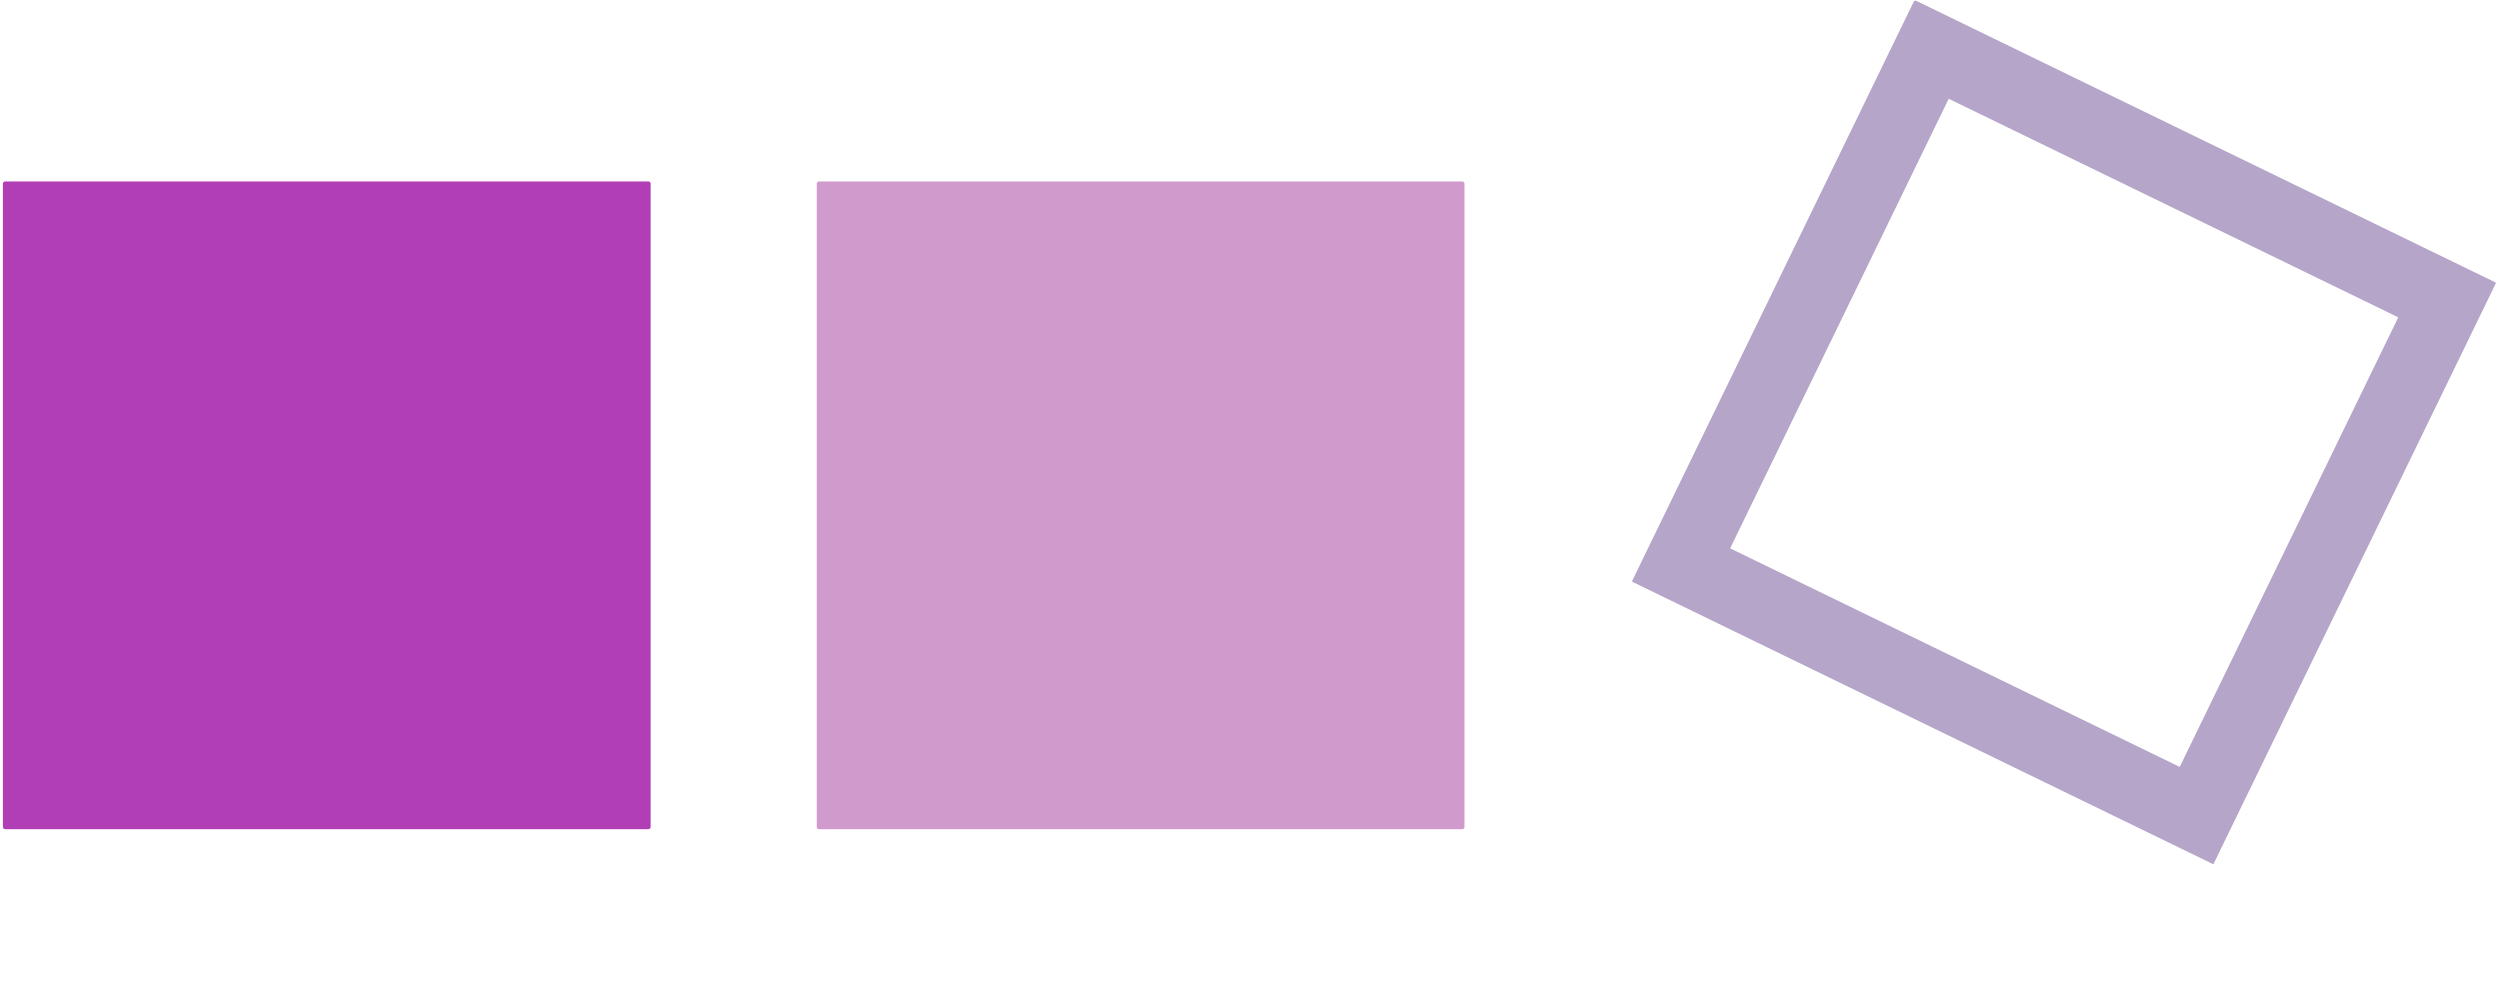
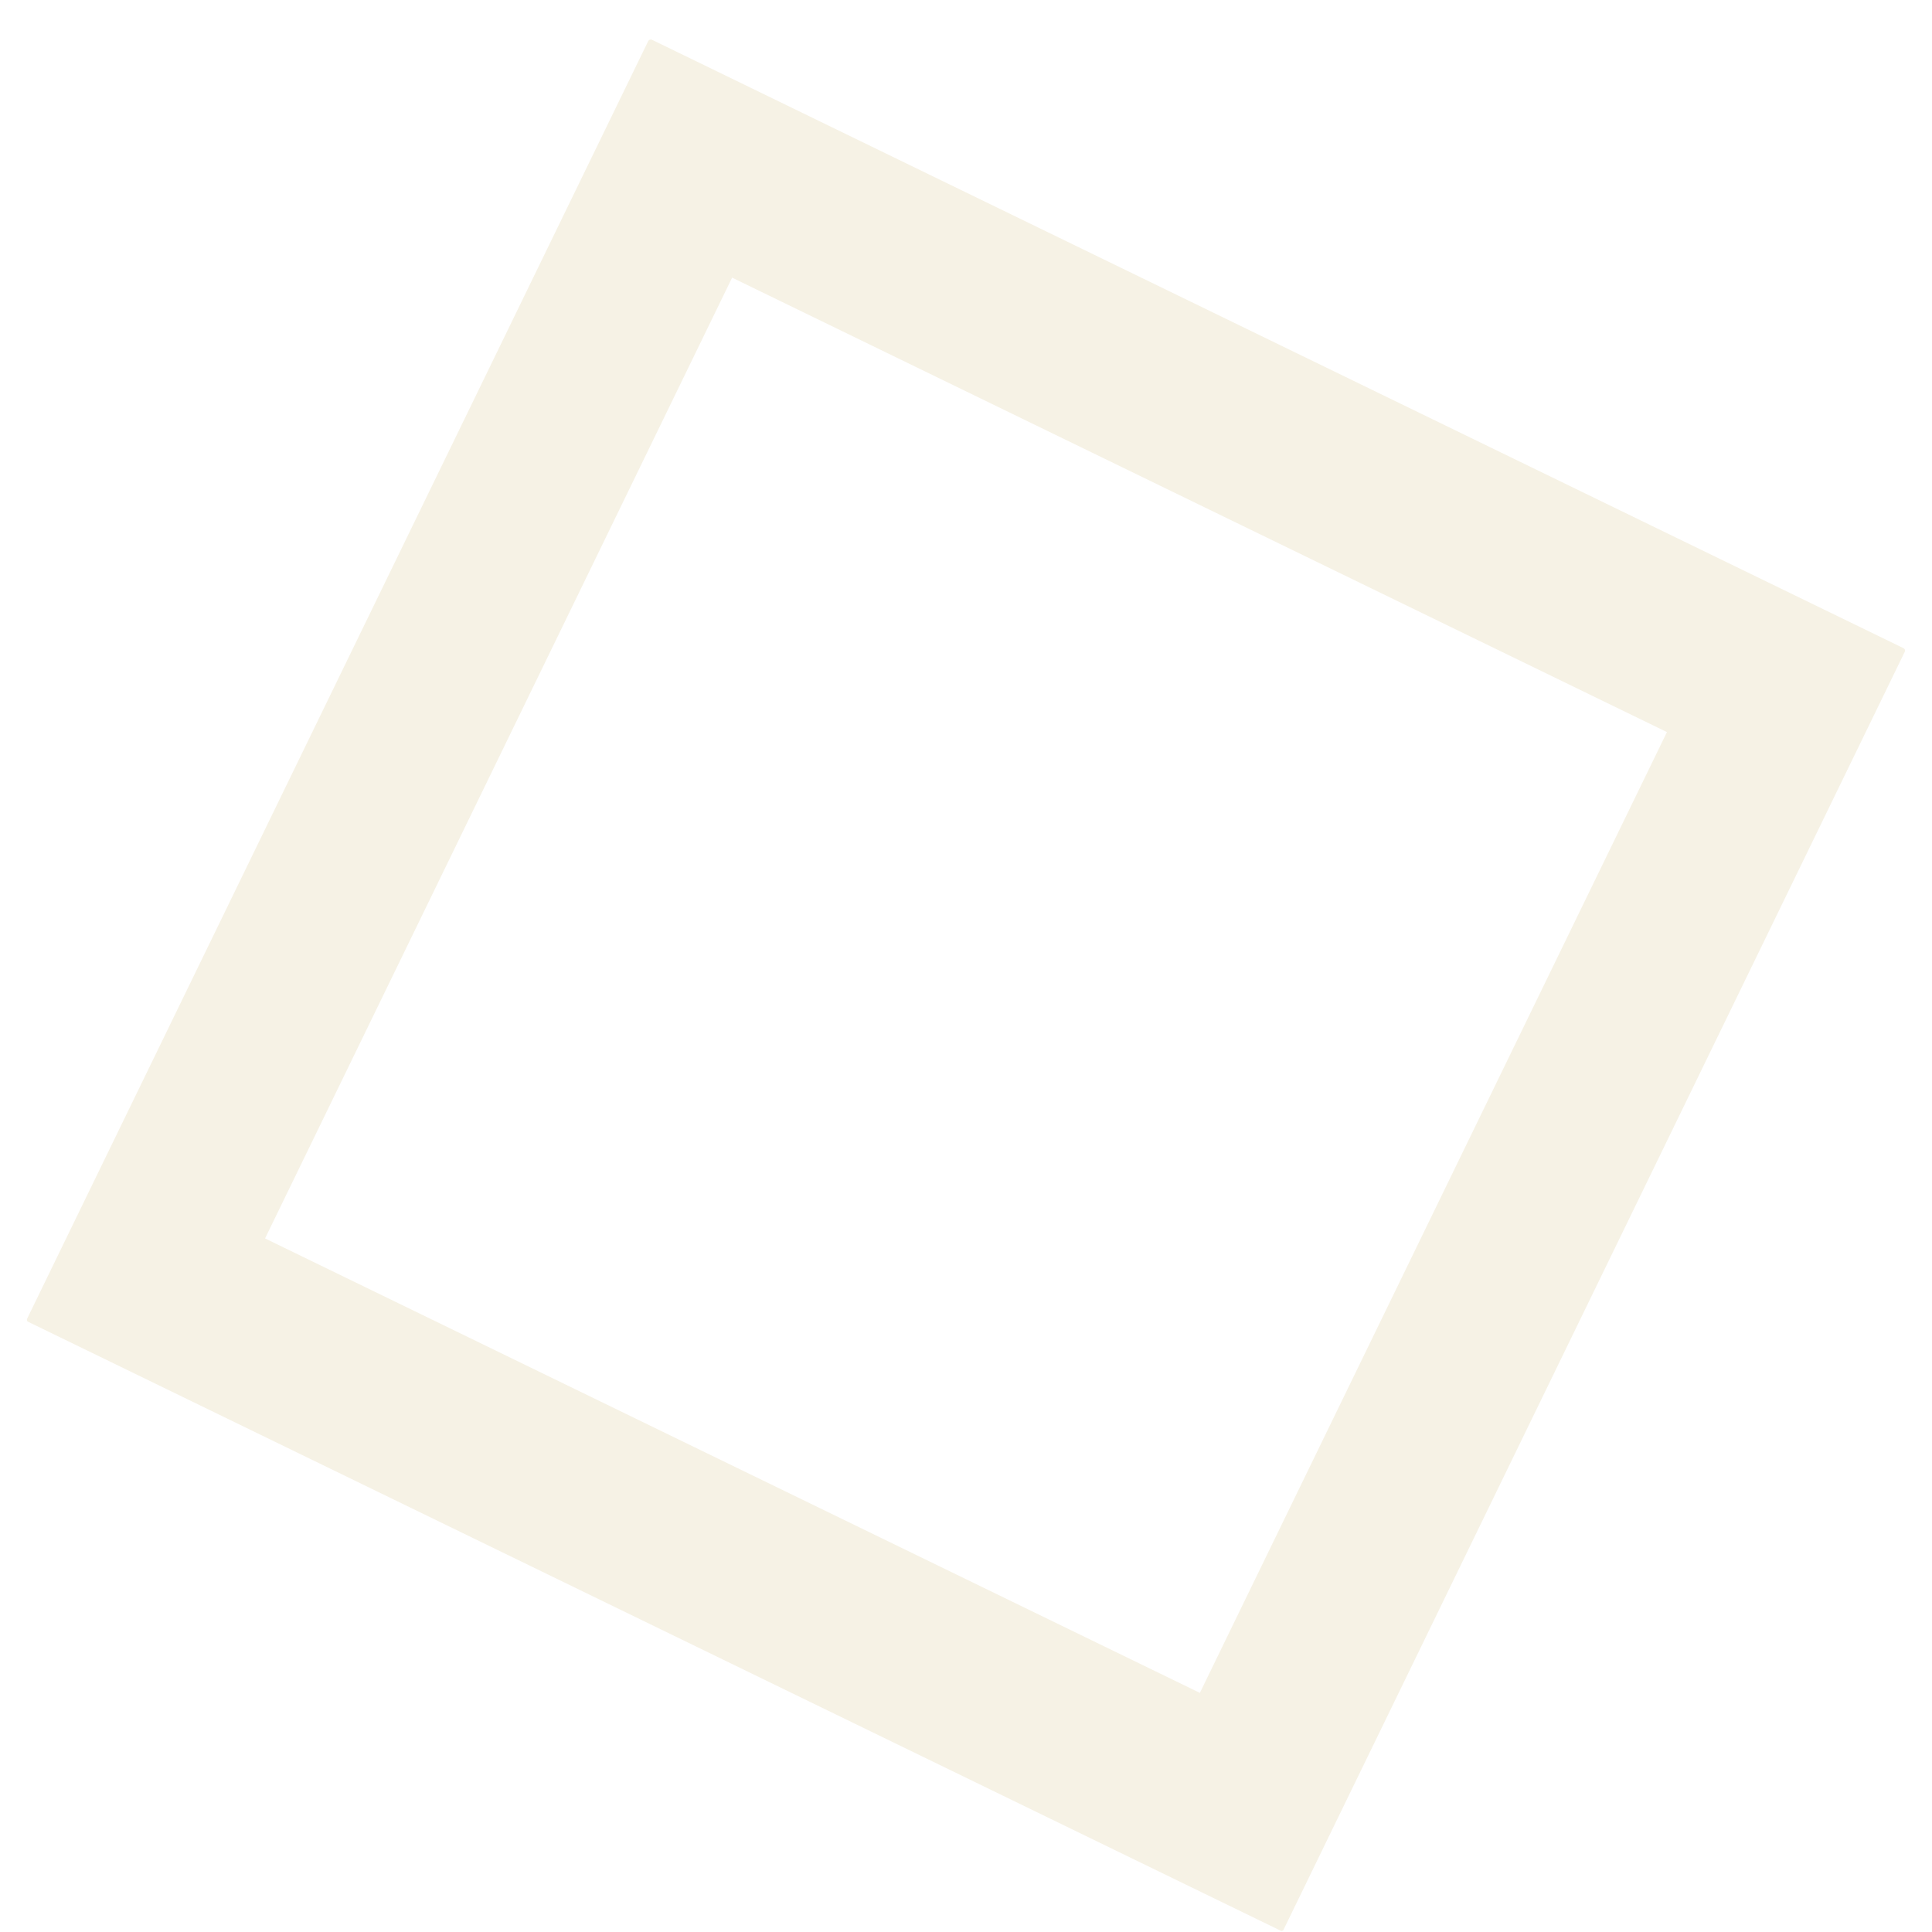
- <svg xmlns="http://www.w3.org/2000/svg" width="1080" zoomAndPan="magnify" viewBox="0 0 810 320.25" height="427" preserveAspectRatio="xMidYMid meet" version="1.0">
+ <svg xmlns="http://www.w3.org/2000/svg" width="1080" zoomAndPan="magnify" viewBox="0 0 810 810" height="1080" preserveAspectRatio="xMidYMid meet" version="1.0">
  <defs>
-     <clipPath id="ccd762facb">
-       <path d="M 0.945 58.797 L 210.805 58.797 L 210.805 268.656 L 0.945 268.656 Z M 0.945 58.797 " clip-rule="nonzero" />
+     <clipPath id="798038c731">
+       <path d="M 11 16 L 799 16 L 799 810 L 11 810 Z M 11 16 " clip-rule="nonzero" />
    </clipPath>
-     <clipPath id="94ab223d16">
-       <path d="M 1.652 58.797 L 210.102 58.797 C 210.285 58.797 210.465 58.871 210.598 59.004 C 210.73 59.137 210.805 59.316 210.805 59.504 L 210.805 267.953 C 210.805 268.141 210.73 268.32 210.598 268.449 C 210.465 268.582 210.285 268.656 210.102 268.656 L 1.652 268.656 C 1.465 268.656 1.285 268.582 1.152 268.449 C 1.02 268.32 0.945 268.141 0.945 267.953 L 0.945 59.504 C 0.945 59.316 1.02 59.137 1.152 59.004 C 1.285 58.871 1.465 58.797 1.652 58.797 Z M 1.652 58.797 " clip-rule="nonzero" />
+     <clipPath id="6aa2f2963b">
+       <path d="M 272.277 16.156 L 799.078 272.25 L 537.738 809.844 L 10.938 553.75 Z M 272.277 16.156 " clip-rule="nonzero" />
    </clipPath>
-     <clipPath id="4604427f67">
-       <path d="M 0.945 0.797 L 210.805 0.797 L 210.805 210.656 L 0.945 210.656 Z M 0.945 0.797 " clip-rule="nonzero" />
+     <clipPath id="9597df3d04">
+       <path d="M 272.281 16.16 L 803.234 274.27 L 538.668 818.492 L 7.719 560.383 Z M 272.281 16.16 " clip-rule="nonzero" />
    </clipPath>
-     <clipPath id="ae89da10fd">
-       <path d="M 1.652 0.797 L 210.102 0.797 C 210.285 0.797 210.465 0.871 210.598 1.004 C 210.73 1.137 210.805 1.316 210.805 1.504 L 210.805 209.953 C 210.805 210.141 210.73 210.32 210.598 210.449 C 210.465 210.582 210.285 210.656 210.102 210.656 L 1.652 210.656 C 1.465 210.656 1.285 210.582 1.152 210.449 C 1.02 210.32 0.945 210.141 0.945 209.953 L 0.945 1.504 C 0.945 1.316 1.02 1.137 1.152 1.004 C 1.285 0.871 1.465 0.797 1.652 0.797 Z M 1.652 0.797 " clip-rule="nonzero" />
-     </clipPath>
-     <clipPath id="01c52fe844">
-       <rect x="0" width="211" y="0" height="211" />
-     </clipPath>
-     <clipPath id="9c628a3659">
-       <path d="M 264.629 58.797 L 474.488 58.797 L 474.488 268.656 L 264.629 268.656 Z M 264.629 58.797 " clip-rule="nonzero" />
-     </clipPath>
-     <clipPath id="db198bc4a0">
-       <path d="M 265.336 58.797 L 473.781 58.797 C 473.969 58.797 474.148 58.871 474.281 59.004 C 474.414 59.137 474.488 59.316 474.488 59.504 L 474.488 267.953 C 474.488 268.141 474.414 268.32 474.281 268.449 C 474.148 268.582 473.969 268.656 473.781 268.656 L 265.336 268.656 C 265.148 268.656 264.969 268.582 264.836 268.449 C 264.703 268.32 264.629 268.141 264.629 267.953 L 264.629 59.504 C 264.629 59.316 264.703 59.137 264.836 59.004 C 264.969 58.871 265.148 58.797 265.336 58.797 Z M 265.336 58.797 " clip-rule="nonzero" />
-     </clipPath>
-     <clipPath id="6855f3f46e">
-       <path d="M 0.629 0.797 L 210.488 0.797 L 210.488 210.656 L 0.629 210.656 Z M 0.629 0.797 " clip-rule="nonzero" />
-     </clipPath>
-     <clipPath id="90a49945d4">
-       <path d="M 1.336 0.797 L 209.781 0.797 C 209.969 0.797 210.148 0.871 210.281 1.004 C 210.414 1.137 210.488 1.316 210.488 1.504 L 210.488 209.953 C 210.488 210.141 210.414 210.32 210.281 210.449 C 210.148 210.582 209.969 210.656 209.781 210.656 L 1.336 210.656 C 1.148 210.656 0.969 210.582 0.836 210.449 C 0.703 210.32 0.629 210.141 0.629 209.953 L 0.629 1.504 C 0.629 1.316 0.703 1.137 0.836 1.004 C 0.969 0.871 1.148 0.797 1.336 0.797 Z M 1.336 0.797 " clip-rule="nonzero" />
-     </clipPath>
-     <clipPath id="37178edb5d">
-       <rect x="0" width="211" y="0" height="211" />
-     </clipPath>
-     <clipPath id="167897842e">
-       <path d="M 528 0 L 809 0 L 809 281 L 528 281 Z M 528 0 " clip-rule="nonzero" />
-     </clipPath>
-     <clipPath id="7416348478">
-       <path d="M 620.312 0 L 808.734 91.602 L 717.137 280.027 L 528.711 188.426 Z M 620.312 0 " clip-rule="nonzero" />
-     </clipPath>
-     <clipPath id="2b24eab4e6">
-       <path d="M 620.312 0 L 812.203 93.285 L 718.918 285.176 L 527.027 191.891 Z M 620.312 0 " clip-rule="nonzero" />
-     </clipPath>
-     <clipPath id="da17a39dc1">
-       <path d="M 620.945 0.309 L 808.406 91.441 C 808.574 91.523 808.703 91.668 808.766 91.844 C 808.824 92.023 808.812 92.215 808.73 92.383 L 717.602 279.844 C 717.52 280.012 717.375 280.141 717.199 280.203 C 717.02 280.262 716.828 280.25 716.66 280.172 L 529.199 189.039 C 529.031 188.957 528.902 188.812 528.84 188.637 C 528.777 188.457 528.789 188.266 528.871 188.098 L 620.004 0.637 C 620.086 0.469 620.23 0.34 620.406 0.277 C 620.582 0.219 620.777 0.23 620.945 0.309 Z M 620.945 0.309 " clip-rule="nonzero" />
+     <clipPath id="849f5deaee">
+       <path d="M 798.598 273.34 L 538.234 808.918 C 538.098 809.203 537.852 809.422 537.555 809.523 C 537.258 809.625 536.93 809.605 536.645 809.469 L 11.949 554.398 C 11.668 554.262 11.449 554.016 11.348 553.719 C 11.242 553.418 11.262 553.094 11.402 552.809 L 271.762 17.23 C 271.902 16.945 272.145 16.727 272.445 16.625 C 272.742 16.523 273.07 16.543 273.352 16.68 L 798.047 271.75 C 798.332 271.887 798.551 272.133 798.652 272.43 C 798.754 272.73 798.734 273.055 798.598 273.34 Z M 798.598 273.34 " clip-rule="nonzero" />
    </clipPath>
  </defs>
-   <g clip-path="url(#ccd762facb)">
-     <g clip-path="url(#94ab223d16)">
-       <g transform="matrix(1, 0, 0, 1, 0, 58)">
-         <g clip-path="url(#01c52fe844)">
-           <g clip-path="url(#4604427f67)">
-             <g clip-path="url(#ae89da10fd)">
-               <path fill="#b23eb6" d="M 0.945 0.797 L 210.805 0.797 L 210.805 210.656 L 0.945 210.656 Z M 0.945 0.797 " fill-opacity="1" fill-rule="nonzero" />
-             </g>
-           </g>
-         </g>
-       </g>
-     </g>
-   </g>
-   <g clip-path="url(#9c628a3659)">
-     <g clip-path="url(#db198bc4a0)">
-       <g transform="matrix(1, 0, 0, 1, 264, 58)">
-         <g clip-path="url(#37178edb5d)">
-           <g clip-path="url(#6855f3f46e)">
-             <g clip-path="url(#90a49945d4)">
-               <path fill="#d19acd" d="M 0.629 0.797 L 210.488 0.797 L 210.488 210.656 L 0.629 210.656 Z M 0.629 0.797 " fill-opacity="1" fill-rule="nonzero" />
-             </g>
-           </g>
-         </g>
-       </g>
-     </g>
-   </g>
-   <g clip-path="url(#167897842e)">
-     <g clip-path="url(#7416348478)">
-       <g clip-path="url(#2b24eab4e6)">
-         <g clip-path="url(#da17a39dc1)">
-           <path stroke-linecap="butt" transform="matrix(0.672944, 0.32714, -0.32714, 0.672944, 620.3114, 0.00187509)" fill="none" stroke-linejoin="miter" d="M 0.941 -0.002 L 279.511 0.001 C 279.76 0.001 280 0.1 280.178 0.274 C 280.353 0.456 280.451 0.693 280.45 0.943 L 280.453 279.51 C 280.452 279.76 280.354 279.999 280.179 280.177 C 279.997 280.352 279.76 280.45 279.513 280.454 L 0.943 280.452 C 0.694 280.452 0.454 280.353 0.276 280.178 C 0.096 279.999 -0.002 279.762 -0.001 279.512 L 0.001 0.943 C 0.002 0.693 0.1 0.454 0.275 0.276 C 0.452 0.103 0.694 0.002 0.941 -0.002 Z M 0.941 -0.002 " stroke="#b5a5c9" stroke-width="64" stroke-opacity="1" stroke-miterlimit="4" />
+   <g clip-path="url(#798038c731)">
+     <g clip-path="url(#6aa2f2963b)">
+       <g clip-path="url(#9597df3d04)">
+         <g clip-path="url(#849f5deaee)">
+           <path stroke-linecap="butt" transform="matrix(0.67452, 0.327906, -0.327906, 0.67452, 272.2831, 16.15907)" fill="none" stroke-linejoin="miter" d="M 781.051 1.586 L 781.049 795.6 C 781.051 796.022 780.883 796.428 780.587 796.722 C 780.29 797.017 779.885 797.185 779.463 797.187 L 1.585 797.188 C 1.168 797.188 0.762 797.021 0.467 796.724 C 0.165 796.425 -0 796.025 0.002 795.601 L -0.001 1.589 C 0.002 1.165 0.165 0.761 0.466 0.464 C 0.763 0.169 1.168 0.001 1.585 0.001 L 779.463 0.001 C 779.885 -0.002 780.291 0.166 780.586 0.463 C 780.883 0.764 781.048 1.164 781.051 1.586 Z M 781.051 1.586 " stroke="#f6f2e5" stroke-width="200" stroke-opacity="1" stroke-miterlimit="4" />
        </g>
      </g>
    </g>
  </g>
</svg>
